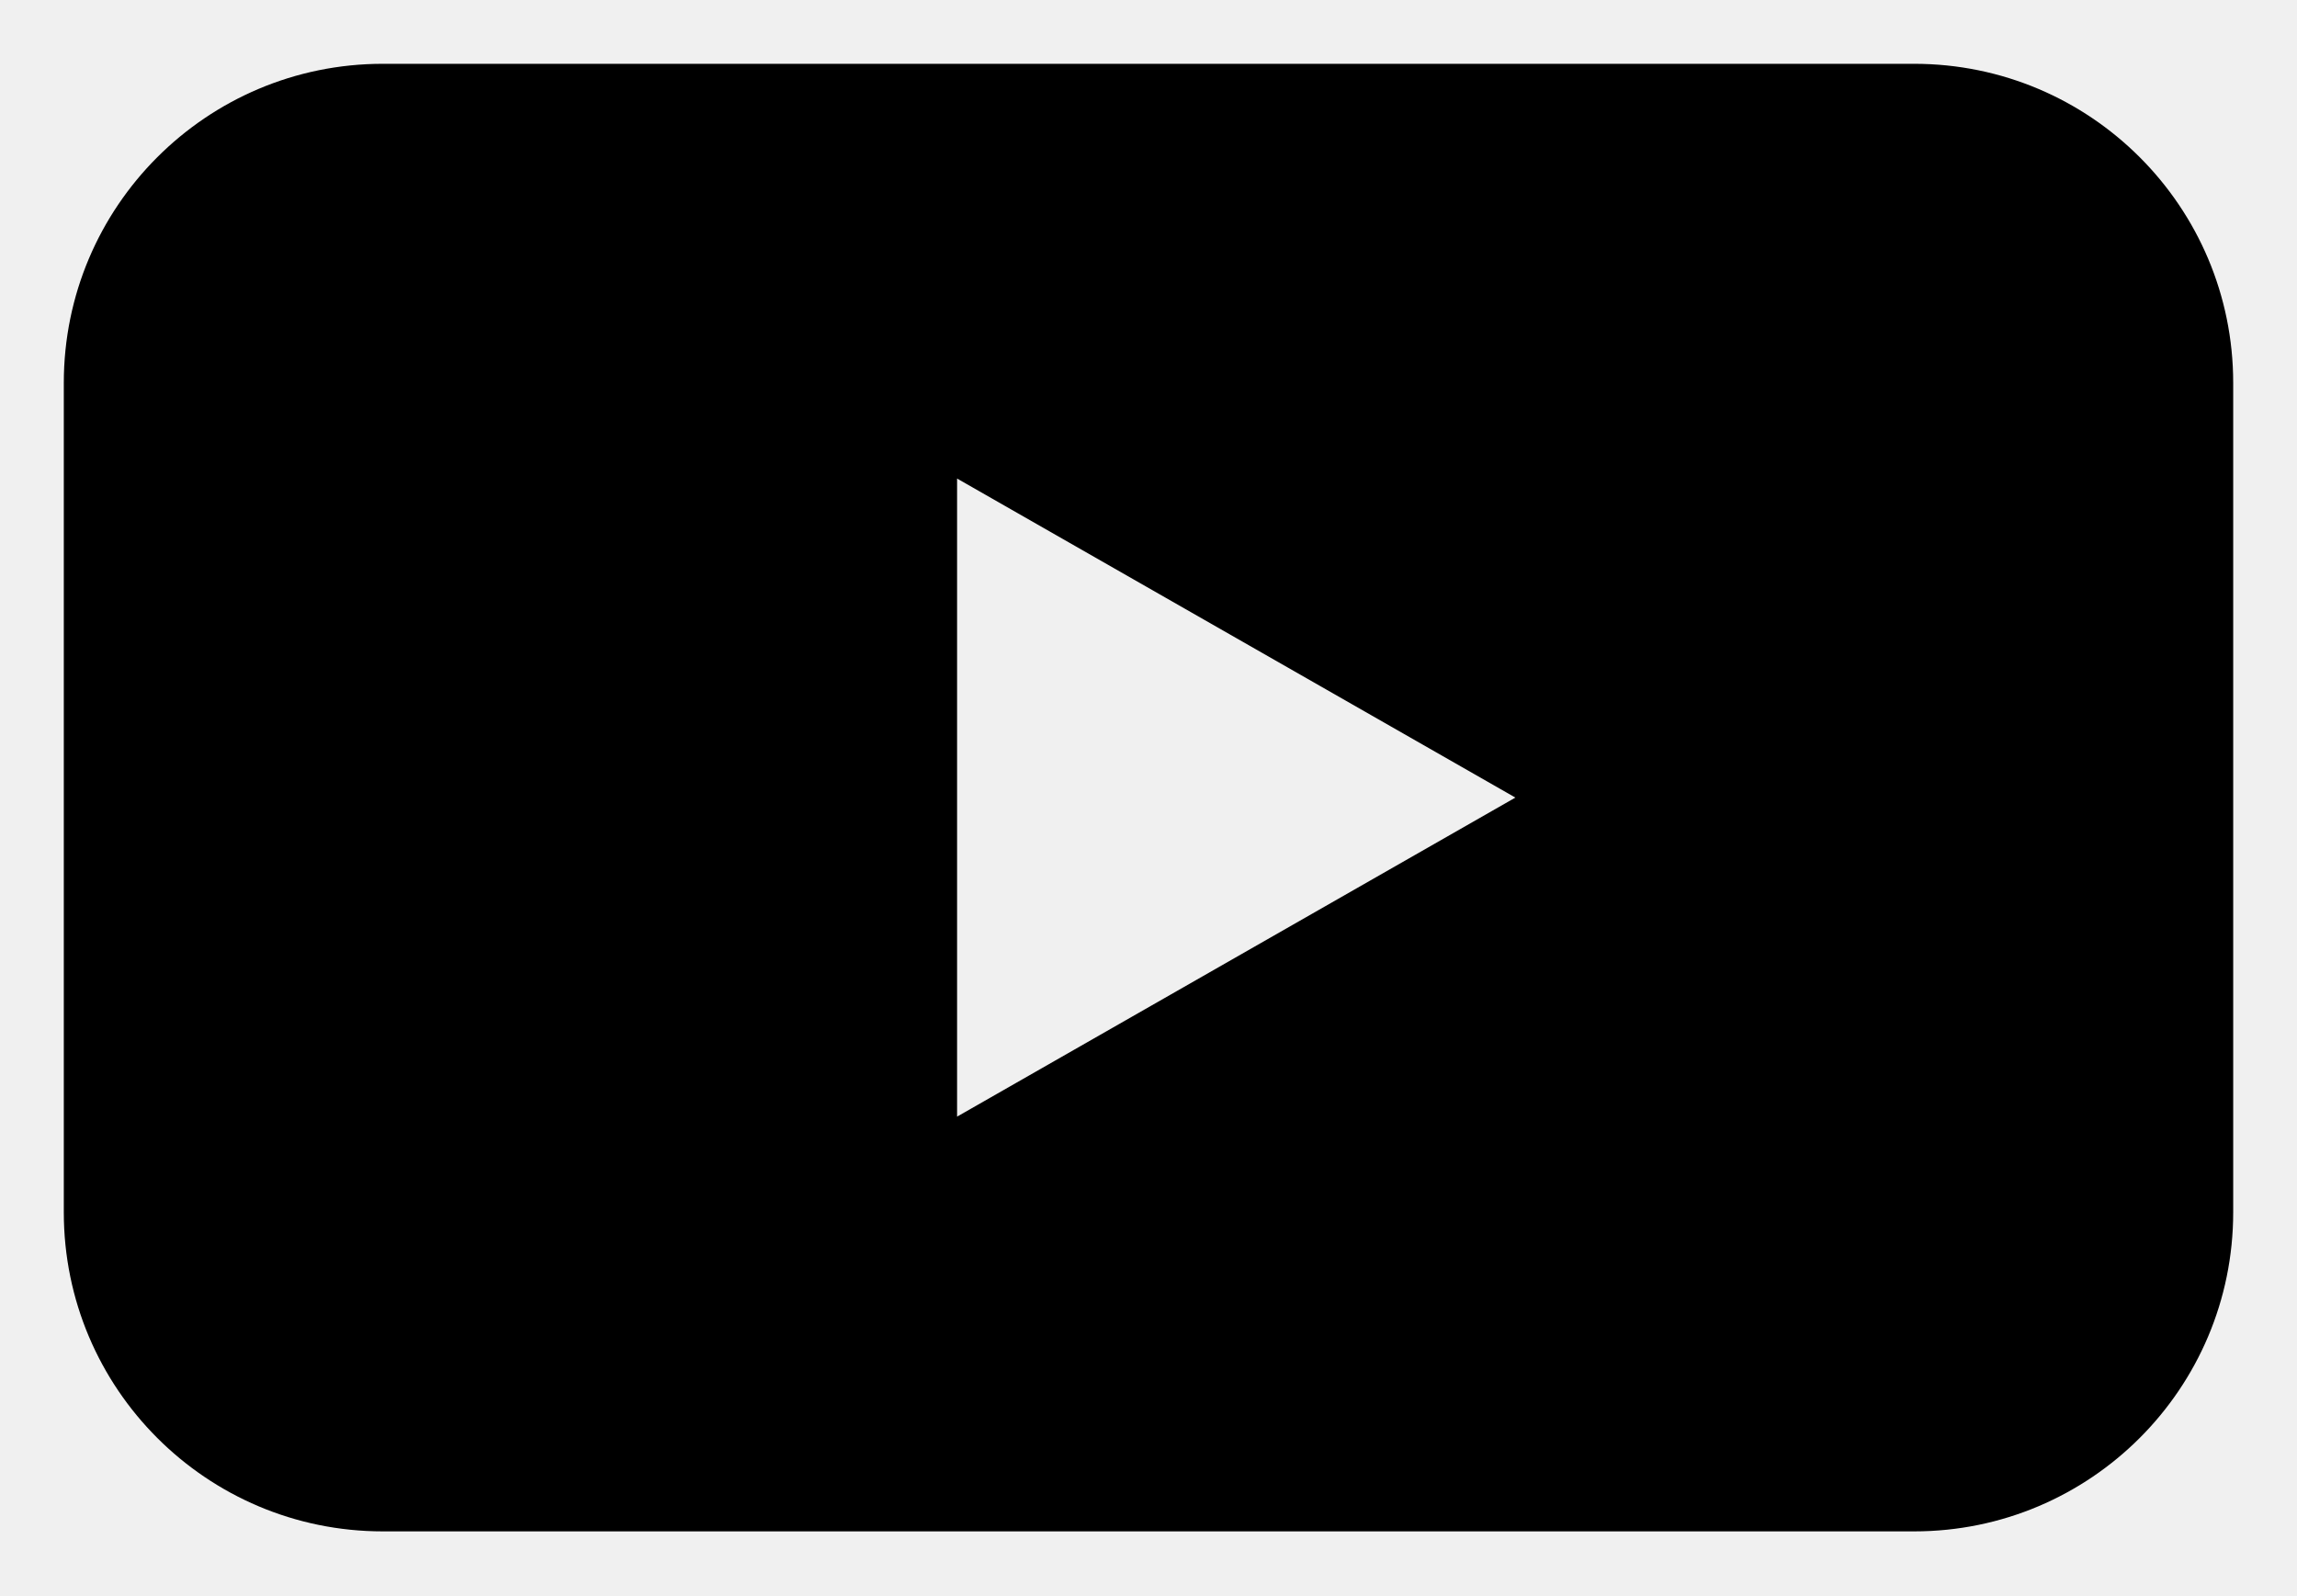
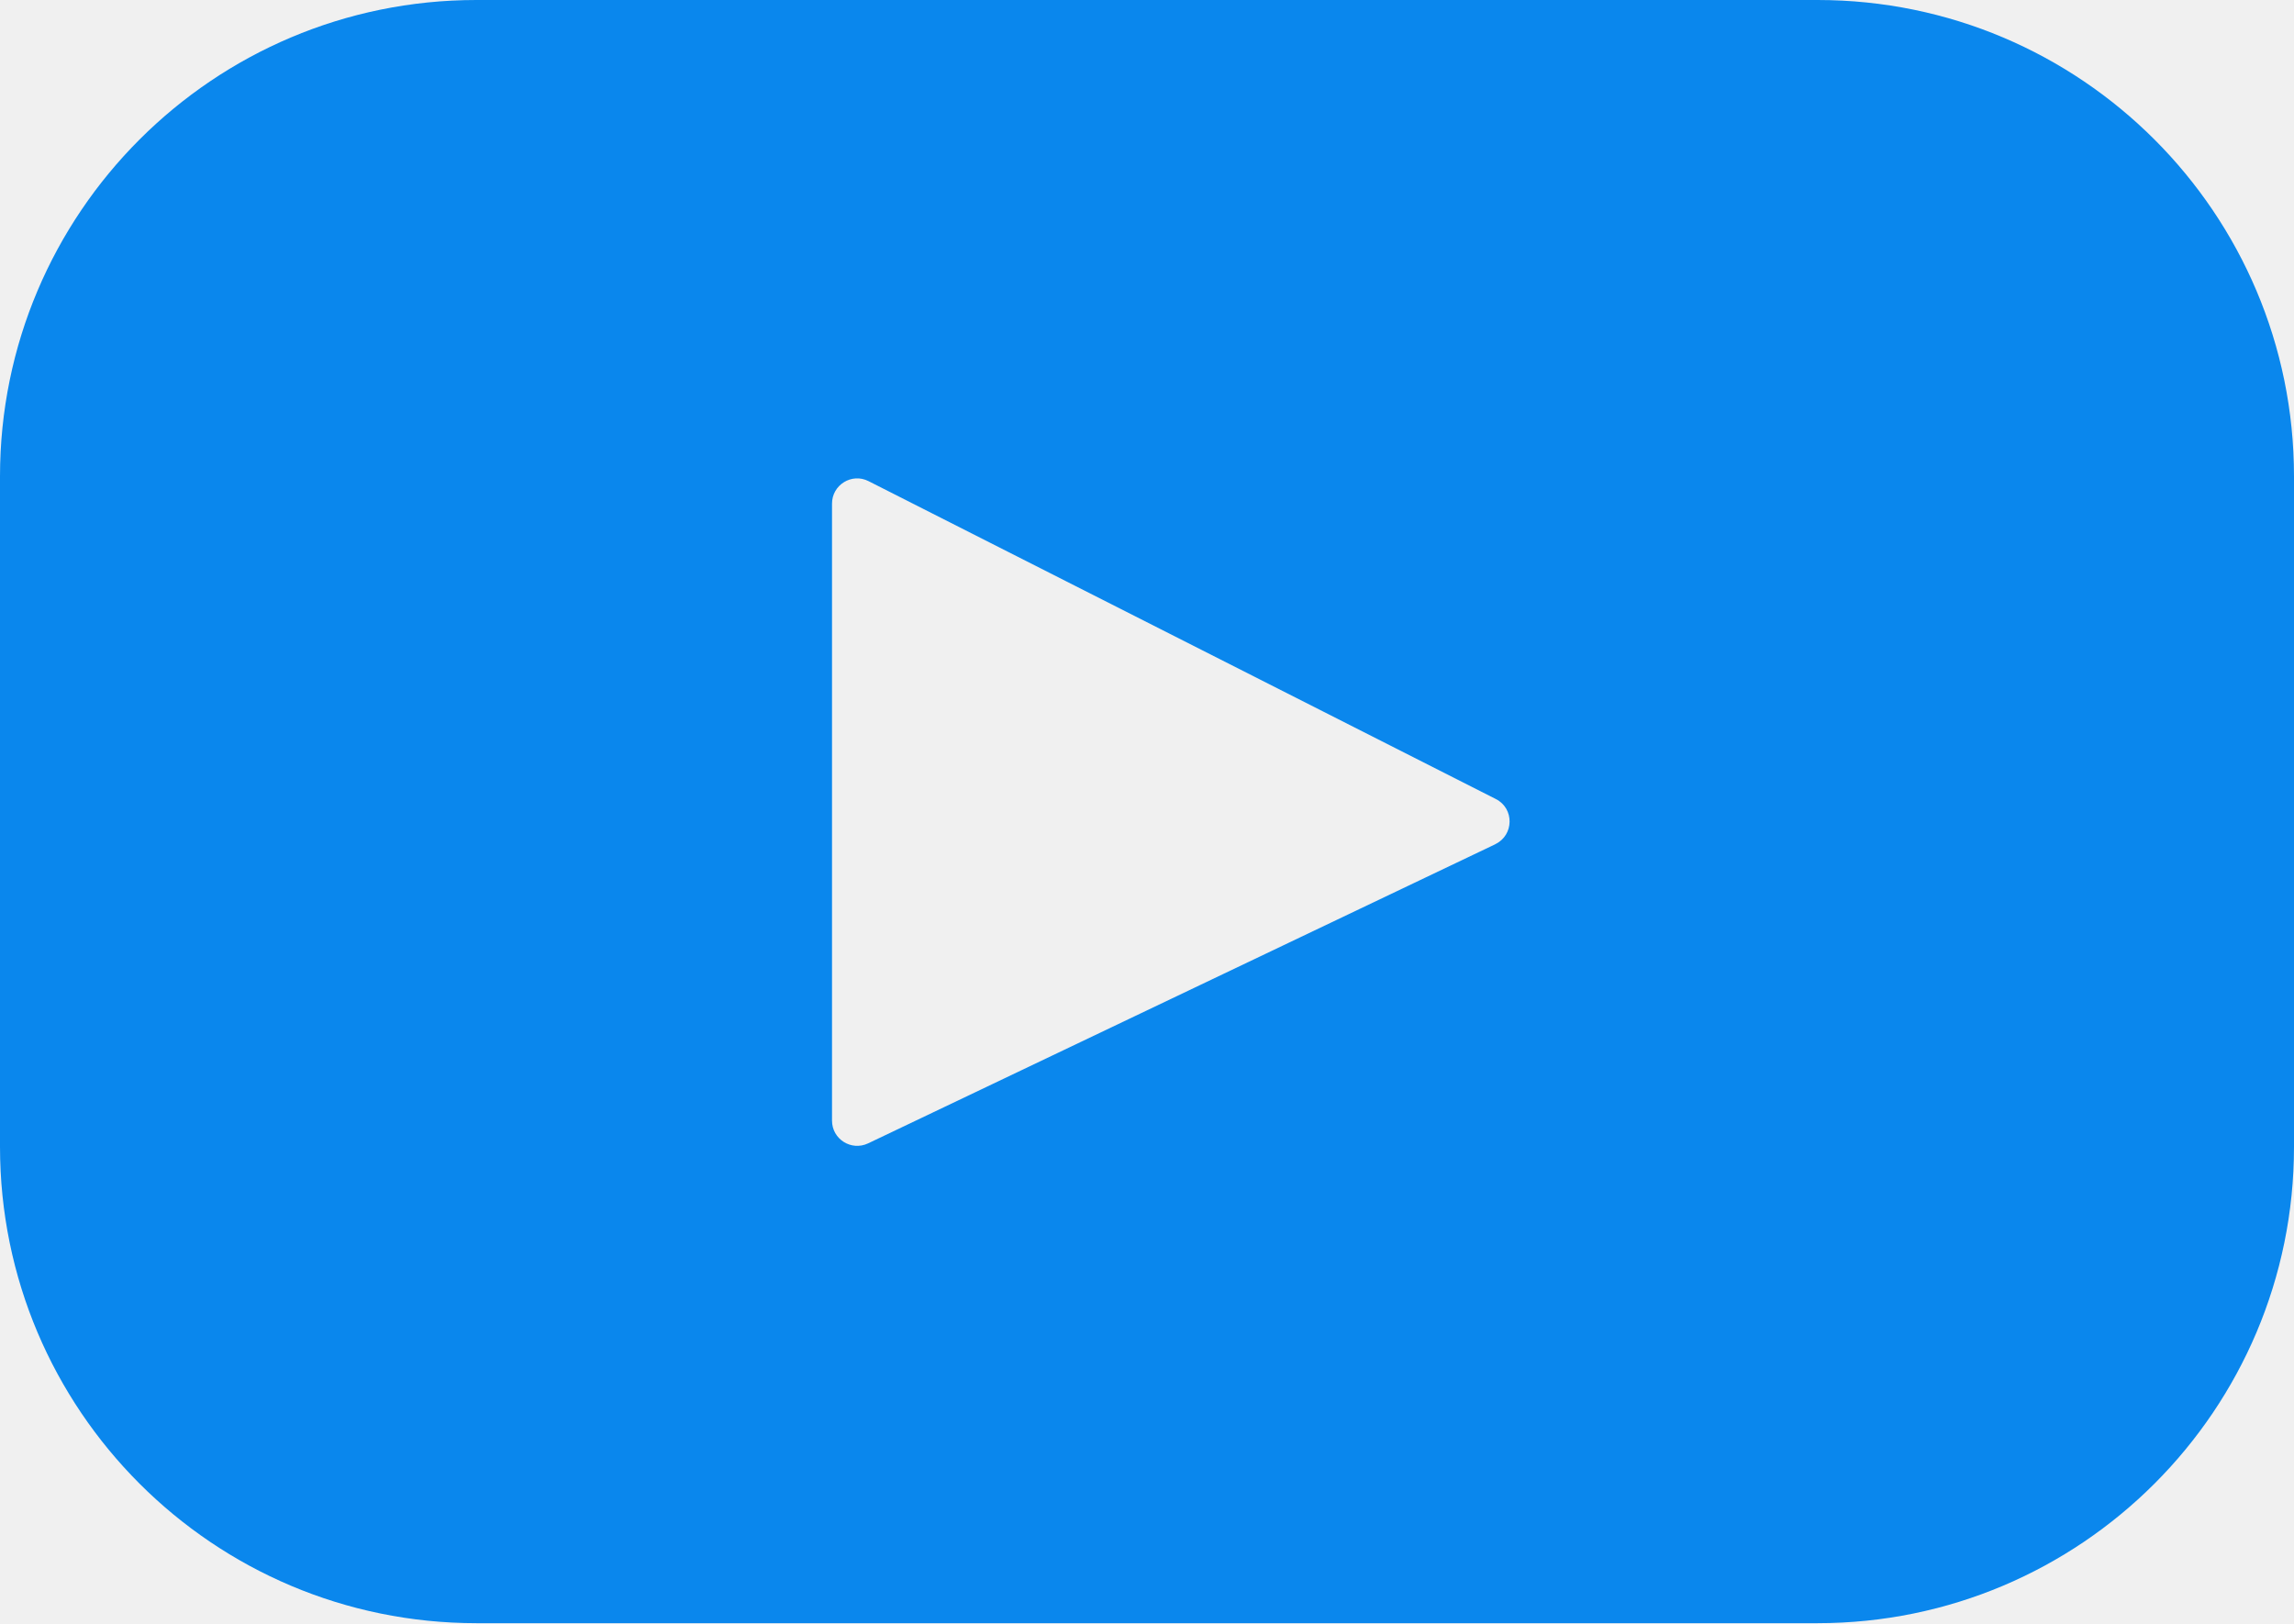
- <svg xmlns="http://www.w3.org/2000/svg" viewBox="0 0 576 400">
+ <svg xmlns="http://www.w3.org/2000/svg" id="Capa_1" data-name="Capa 1" viewBox="0 0 153.27 108.46">
  <defs>
-     <mask id="cut">
-       <rect x="0" y="0" width="576" height="400" fill="white" />
-       <polygon points="240,120 240,280 380,200" fill="black" />
-     </mask>
+     <style>
+       .cls-1 {
+         fill: #0a87ed;
+       }
+     </style>
  </defs>
-   <rect x="16" y="16" width="544" height="368" rx="80" ry="80" fill="currentColor" mask="url(#cut)" />
+   <path class="cls-1" d="M121.44,0H31.83C14.25,0,0,14.25,0,31.83v44.79C0,94.21,14.25,108.46,31.83,108.46h89.61c17.58,0,31.83-14.25,31.83-31.83V31.83C153.27,14.25,139.02,0,121.44,0ZM99.91,56.41l-41.91,19.99c-1.12.53-2.41-.28-2.41-1.52v-41.23c0-1.25,1.32-2.07,2.44-1.5l41.91,21.24c1.25.63,1.22,2.42-.04,3.02Z" />
</svg>
